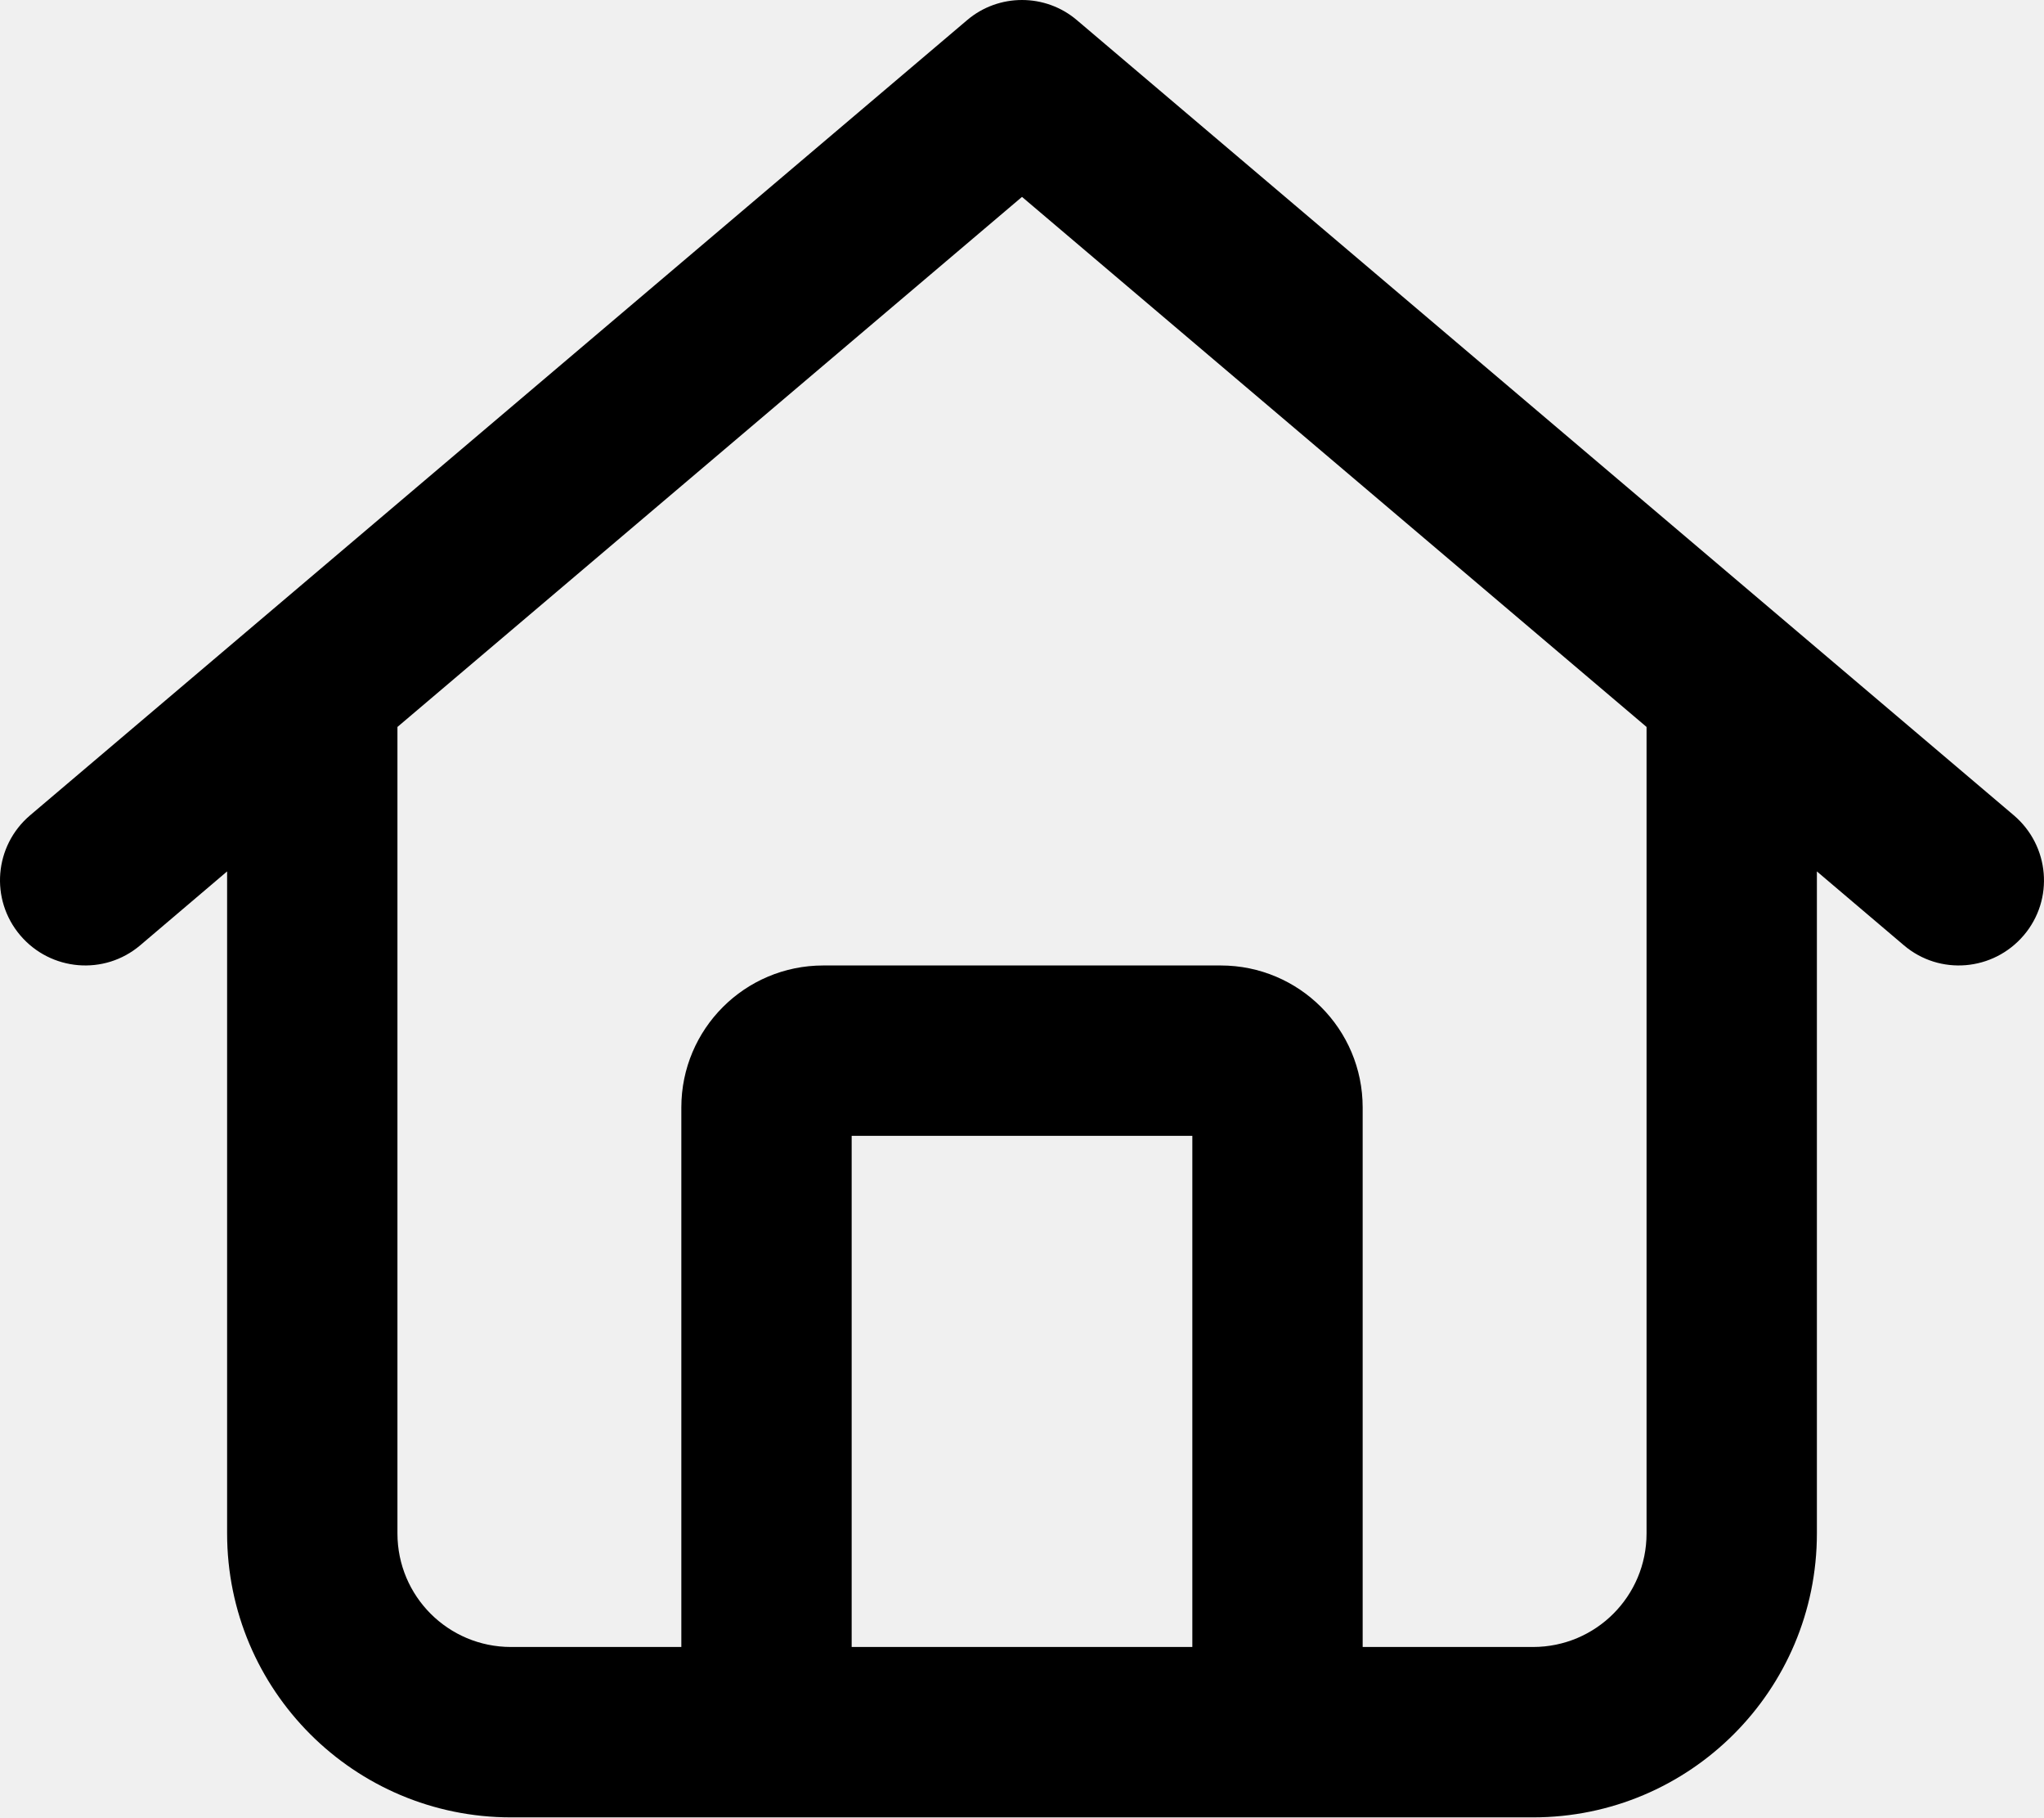
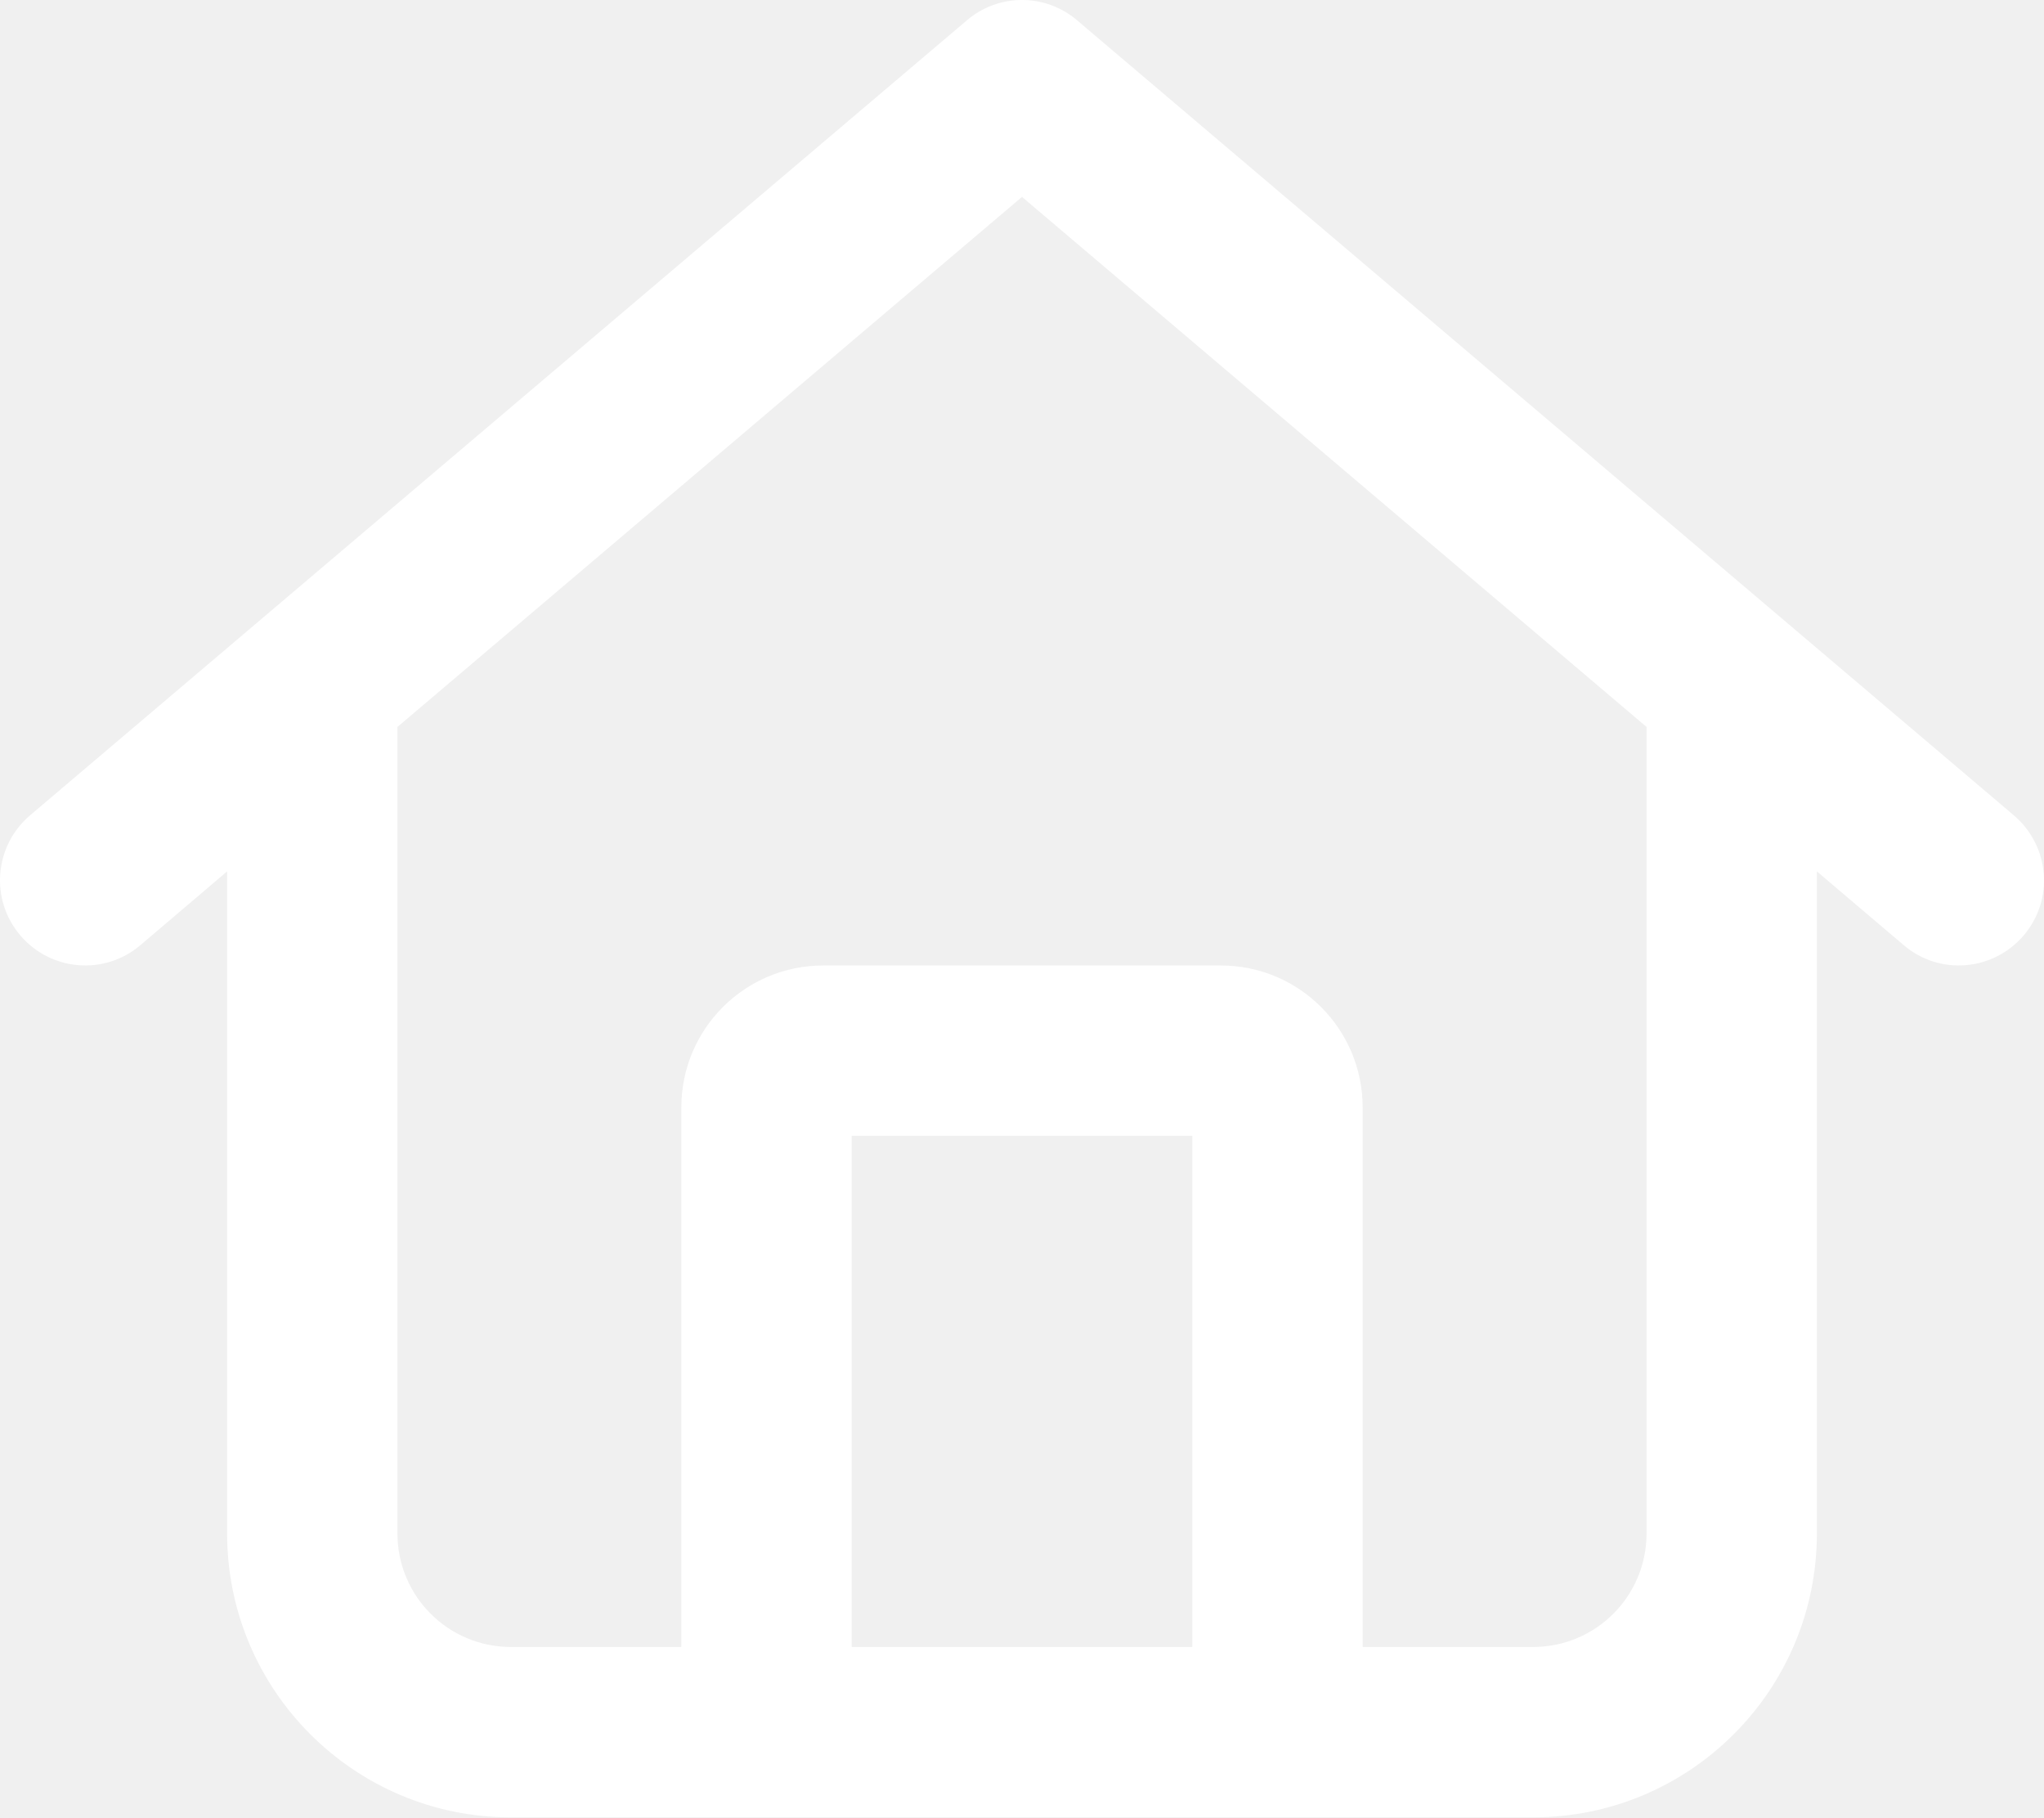
- <svg xmlns="http://www.w3.org/2000/svg" fill="currentColor" viewBox="0 0 576 512">
+ <svg xmlns="http://www.w3.org/2000/svg" fill="white" viewBox="0 0 576 512">
  <path d="M567.5 229.7C577.6 238.3 578.9 253.4 570.3 263.5C561.7 273.6 546.6 274.9 536.5 266.3L512 245.5V432C512 476.2 476.2 512 432 512H144C99.82 512 64 476.2 64 432V245.5L39.53 266.3C29.42 274.9 14.28 273.6 5.7 263.5C-2.875 253.4-1.634 238.3 8.473 229.7L272.5 5.7C281.4-1.9 294.6-1.9 303.5 5.7L567.5 229.7zM144 464H192V312C192 289.9 209.9 272 232 272H344C366.1 272 384 289.9 384 312V464H432C449.7 464 464 449.7 464 432V204.8L288 55.47L112 204.8V432C112 449.7 126.3 464 144 464V464zM240 464H336V320H240V464z" />
</svg>
